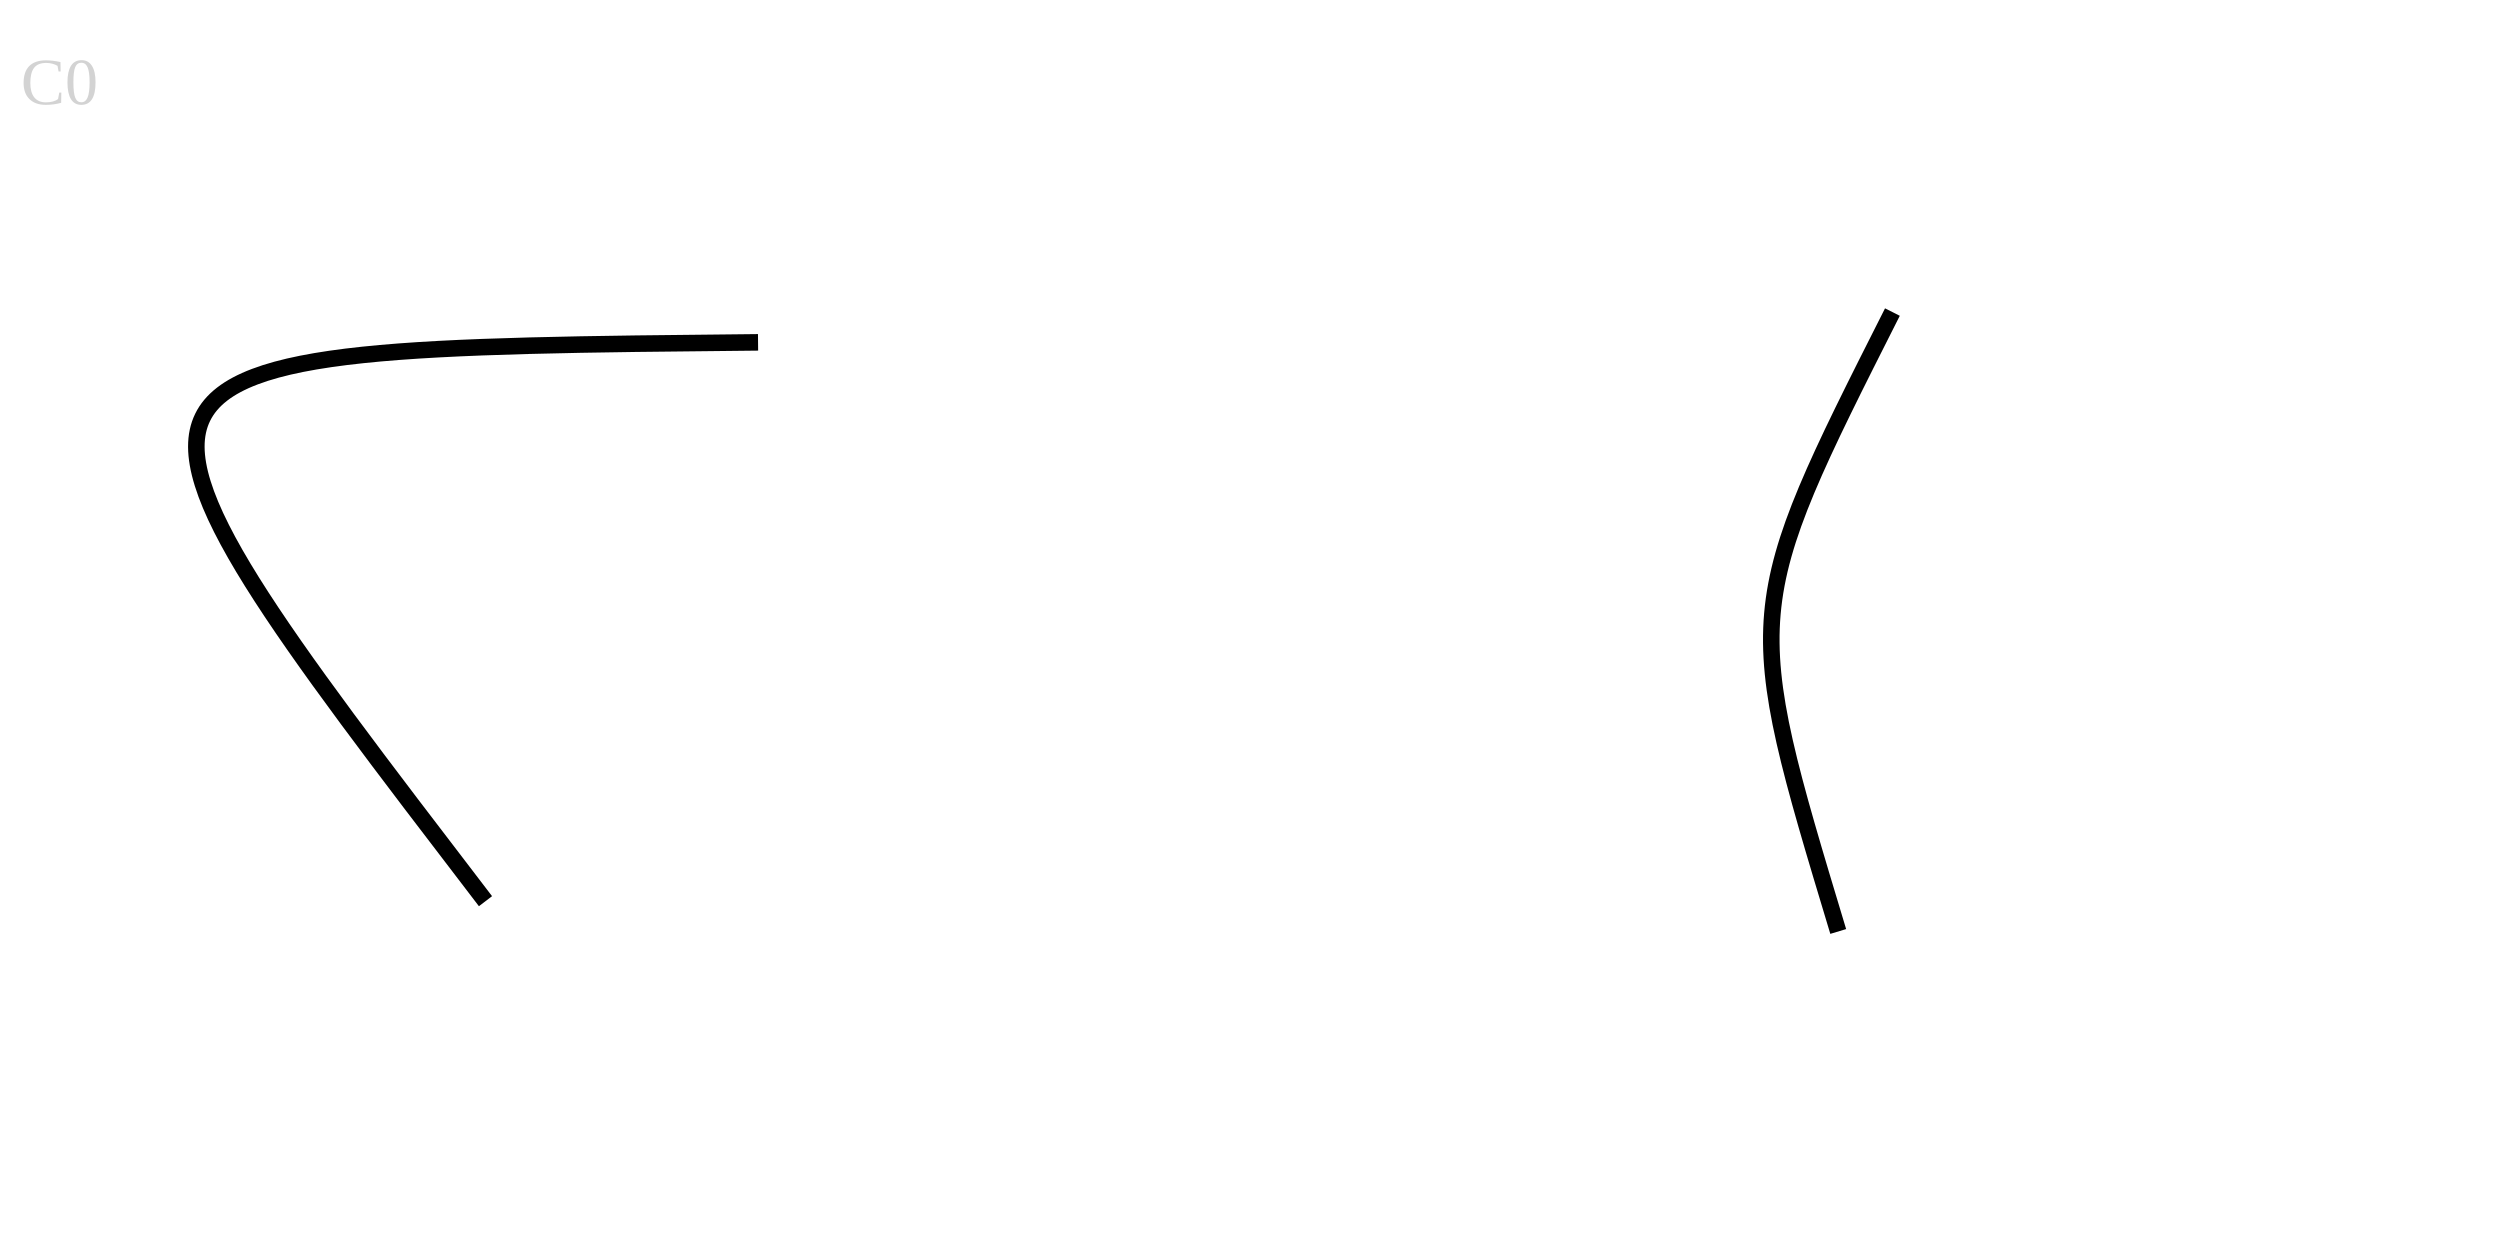
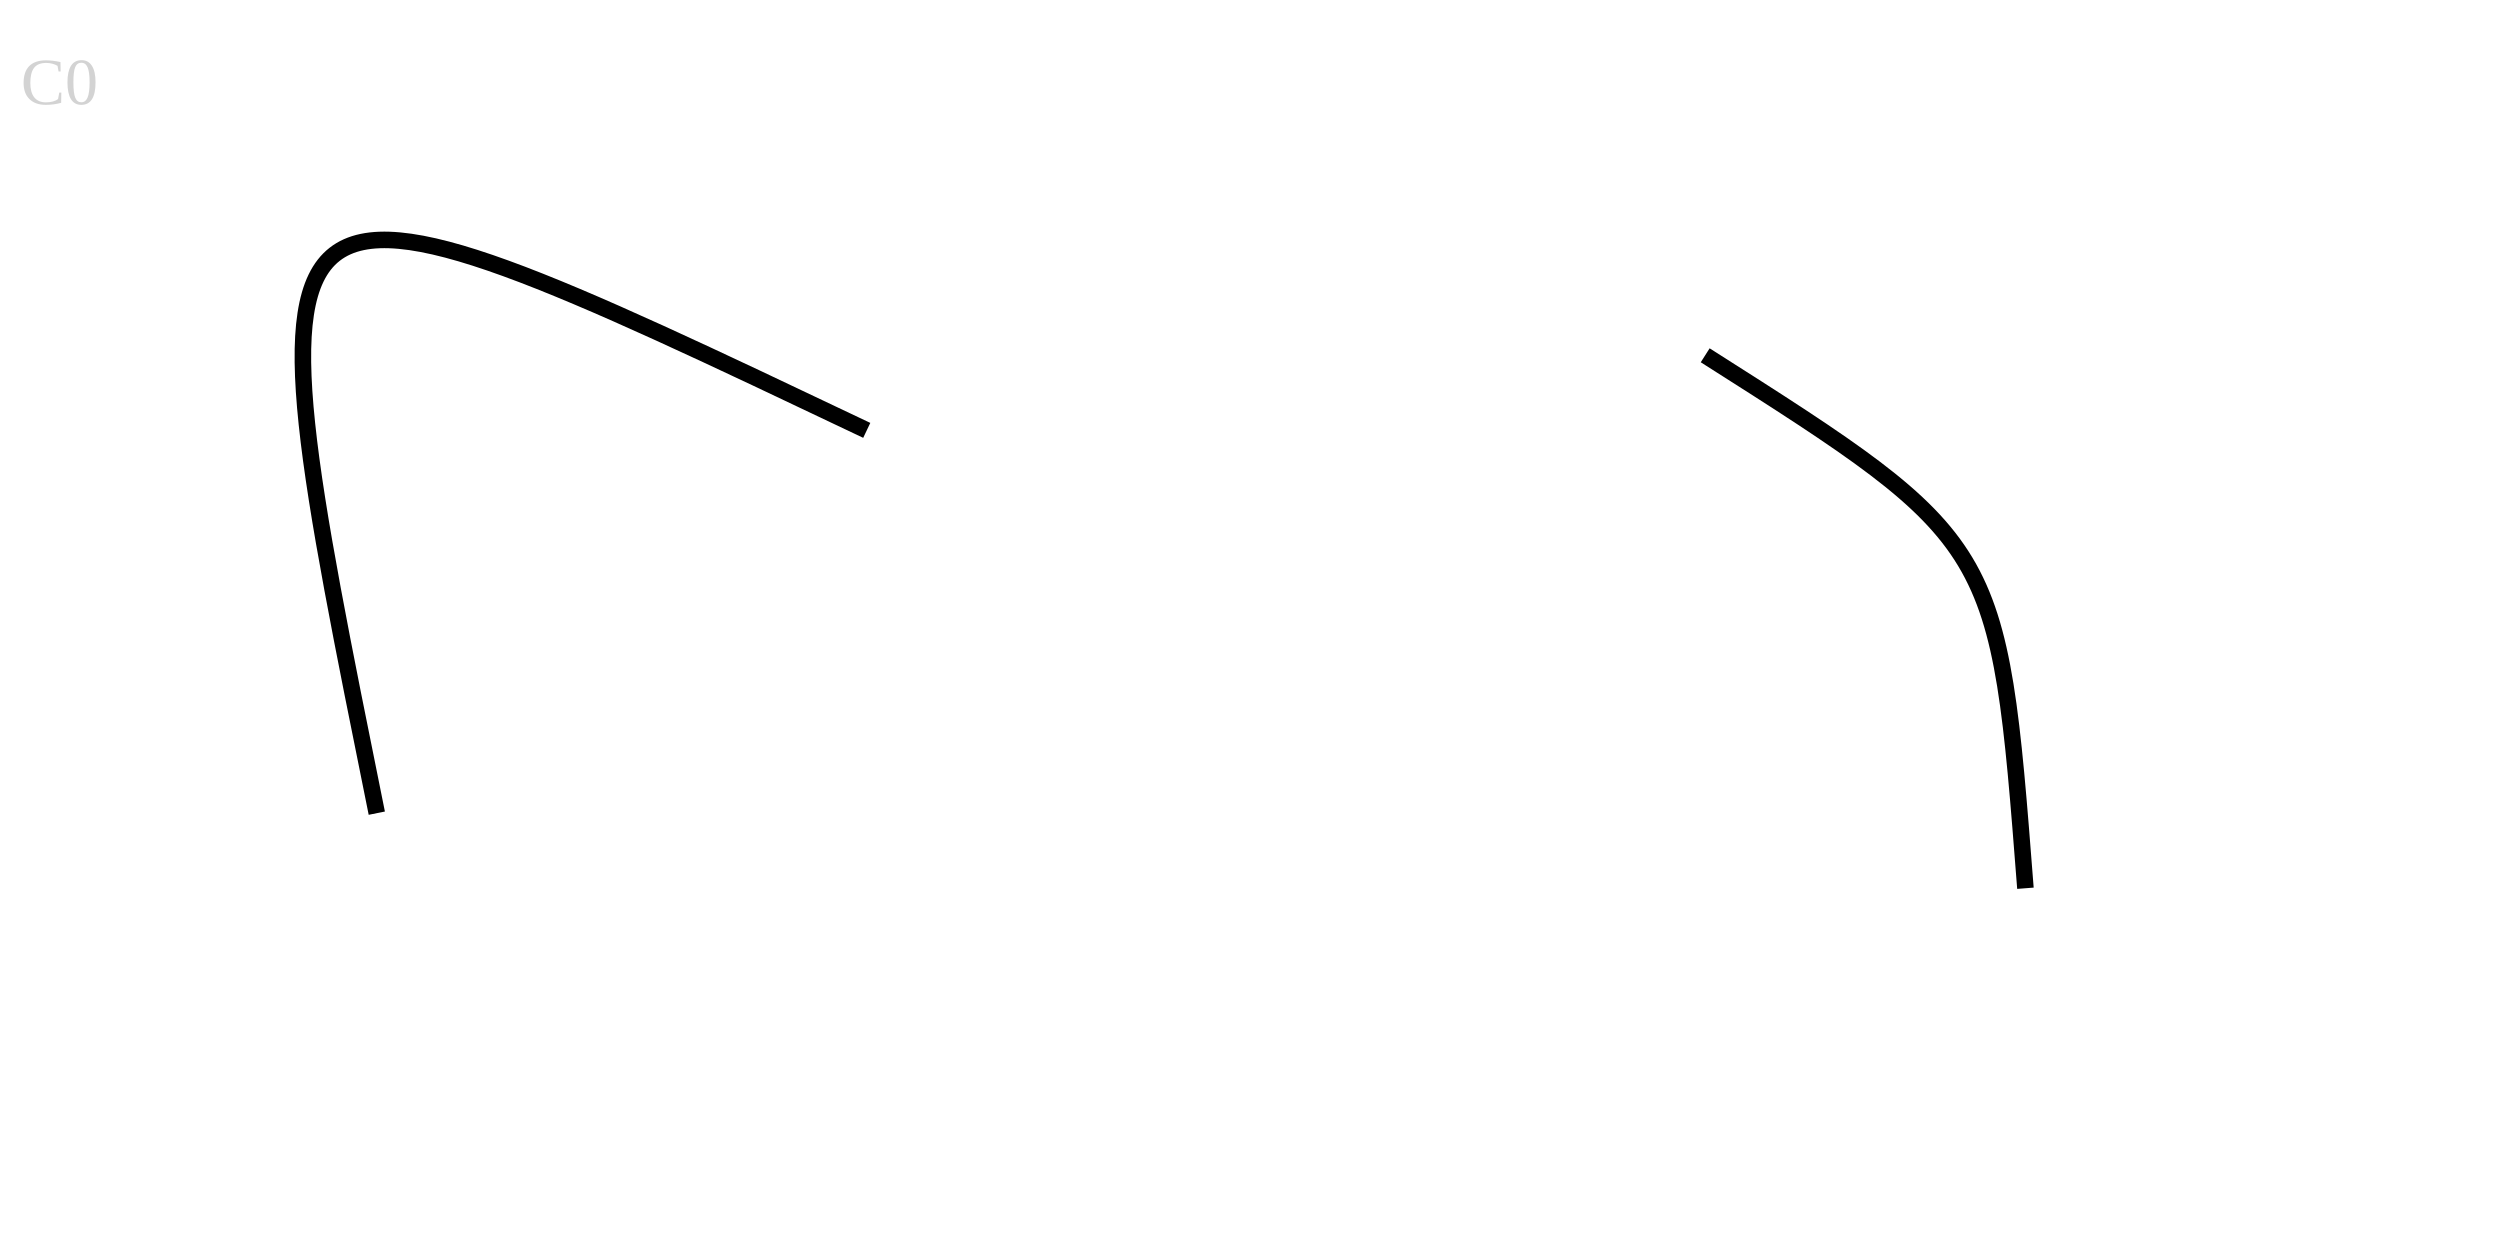
<svg xmlns="http://www.w3.org/2000/svg" baseProfile="full" height="6cm" version="1.1" width="12cm">
  <defs />
  <text fill="lightgray" x="0.1cm" y="0.5cm">C0</text>
-   <path d="M 56.4,112.8 C 112.8,0.0 112.8,0.0 169.2,112.8" fill="none" stroke="black" stroke-width="3" transform="rotate(-64,112.8,112.8)" />
-   <path d="M 282.0,112.8 C 338.4,90.24 338.4,90.24 394.8,112.8" fill="none" stroke="black" stroke-width="3" transform="rotate(-85,338.4,112.8)" />
+   <path d="M 56.4,112.8 C 112.8,0.0 112.8,0.0 169.2,112.8" fill="none" stroke="black" stroke-width="3" transform="rotate(-38,112.8,112.8)" />
+   <path d="M 282.0,112.8 C 338.4,84.6 338.4,84.6 394.8,112.8" fill="none" stroke="black" stroke-width="3" transform="rotate(59,338.4,112.8)" />
</svg>
